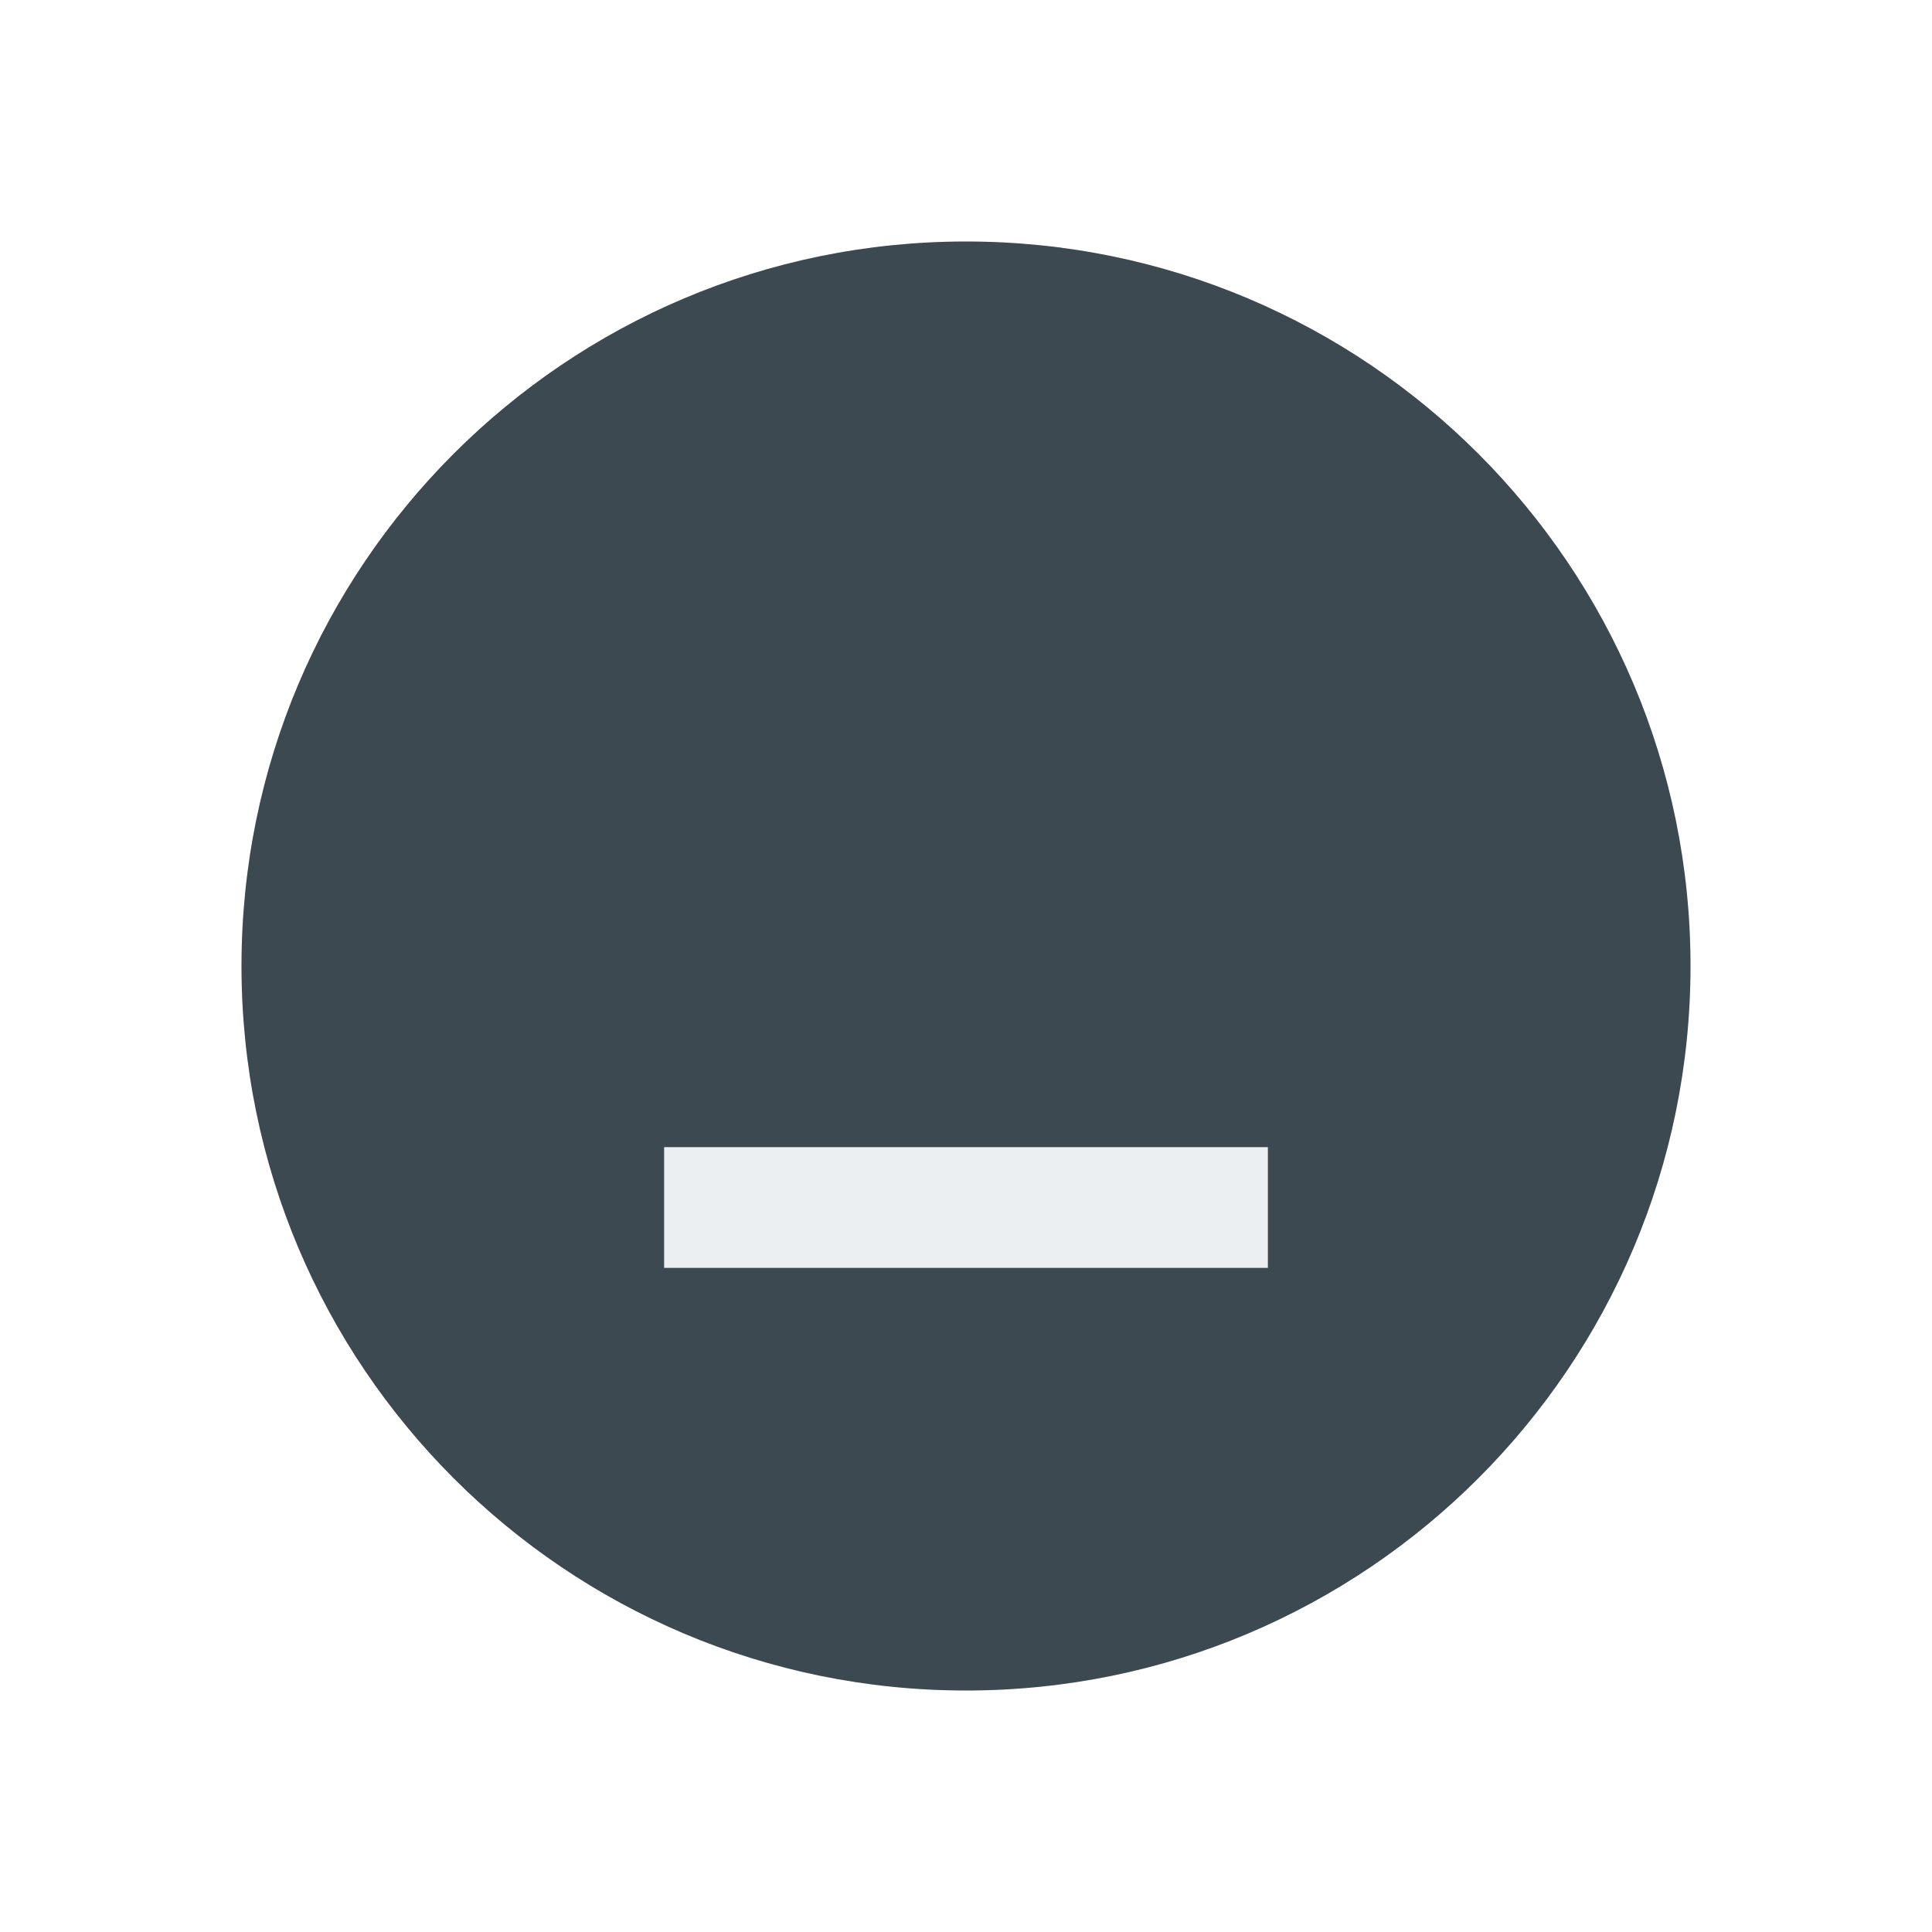
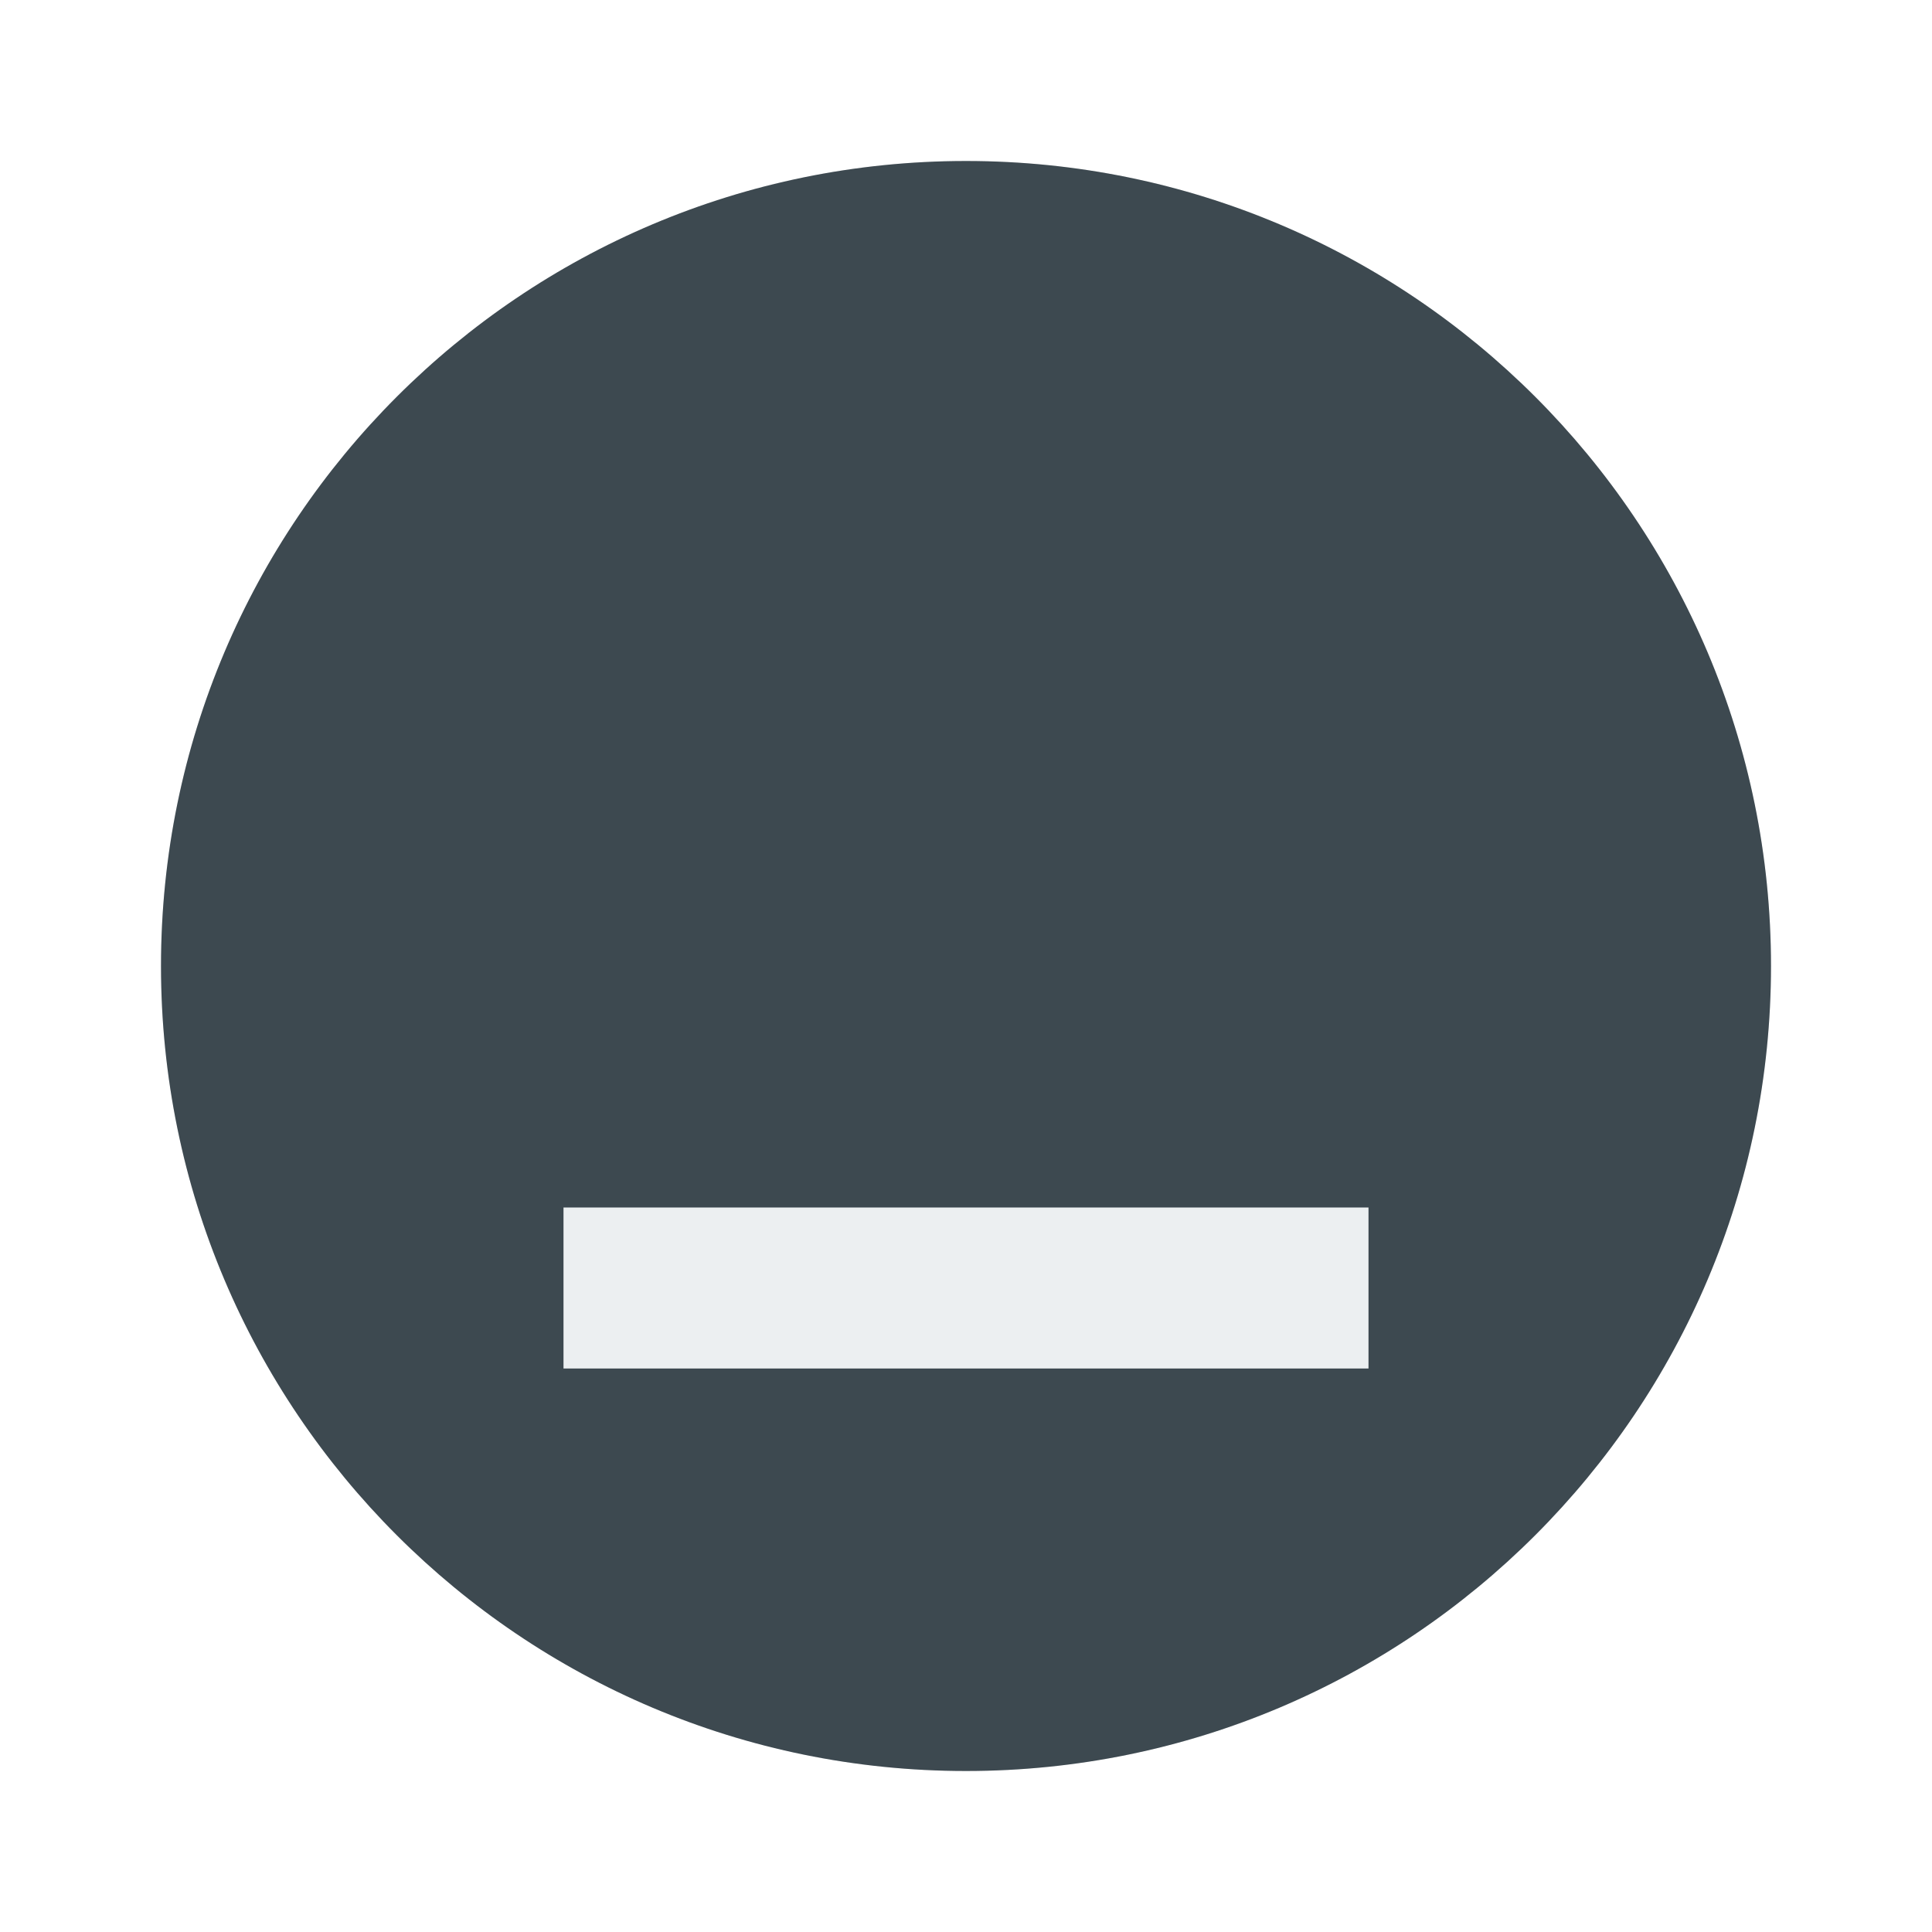
- <svg xmlns="http://www.w3.org/2000/svg" width="32" height="32" viewBox="0 0 32 32" id="svg4747" version="1.1">
+ <svg xmlns="http://www.w3.org/2000/svg" width="24" height="24" viewBox="0 0 24 24" id="svg4747" version="1.1">
  <defs id="defs4749" />
-   <g id="layer1" transform="translate(0,-1020.362)">
-     <circle style="opacity:1;fill:#2a373e;fill-opacity:1;fill-rule:evenodd;stroke:none;stroke-width:2;stroke-linecap:butt;stroke-linejoin:round;stroke-miterlimit:4;stroke-dasharray:none;stroke-dashoffset:478.437;stroke-opacity:1" id="path4134" cx="16" cy="1036.362" r="12" />
-     <circle style="opacity:1;fill:#eceff1;fill-opacity:0.1;fill-rule:evenodd;stroke:none;stroke-width:9.605;stroke-linecap:butt;stroke-linejoin:round;stroke-miterlimit:4;stroke-dasharray:none;stroke-dashoffset:478.437;stroke-opacity:0.75" id="path5326" cx="16" cy="1036.362" r="12" />
-     <rect style="opacity:1;fill:#eceff1;fill-opacity:1;fill-rule:evenodd;stroke:none;stroke-width:0;stroke-linecap:square;stroke-linejoin:round;stroke-miterlimit:4;stroke-dasharray:none;stroke-dashoffset:478.437;stroke-opacity:0.4" id="rect4737-7" width="10" height="2" x="11" y="1039.362" />
+   <g id="layer1" transform="translate(0,-1028.362)">
+     <circle style="opacity:1;fill:#2a373e;fill-opacity:1;fill-rule:evenodd;stroke:none;stroke-width:2;stroke-linecap:butt;stroke-linejoin:round;stroke-miterlimit:4;stroke-dasharray:none;stroke-dashoffset:478.437;stroke-opacity:1" id="path4134" cx="12" cy="1040.362" r="10" />
+     <circle style="opacity:1;fill:#eceff1;fill-opacity:0.1;fill-rule:evenodd;stroke:none;stroke-width:9.605;stroke-linecap:butt;stroke-linejoin:round;stroke-miterlimit:4;stroke-dasharray:none;stroke-dashoffset:478.437;stroke-opacity:0.75" id="path5326" cx="12" cy="1040.362" r="10" />
+     <rect style="opacity:1;fill:#eceff1;fill-opacity:1;fill-rule:evenodd;stroke:none;stroke-width:0;stroke-linecap:square;stroke-linejoin:round;stroke-miterlimit:4;stroke-dasharray:none;stroke-dashoffset:478.437;stroke-opacity:0.4" id="rect4737-7" width="10" height="2" x="7" y="1043.362" />
  </g>
</svg>
